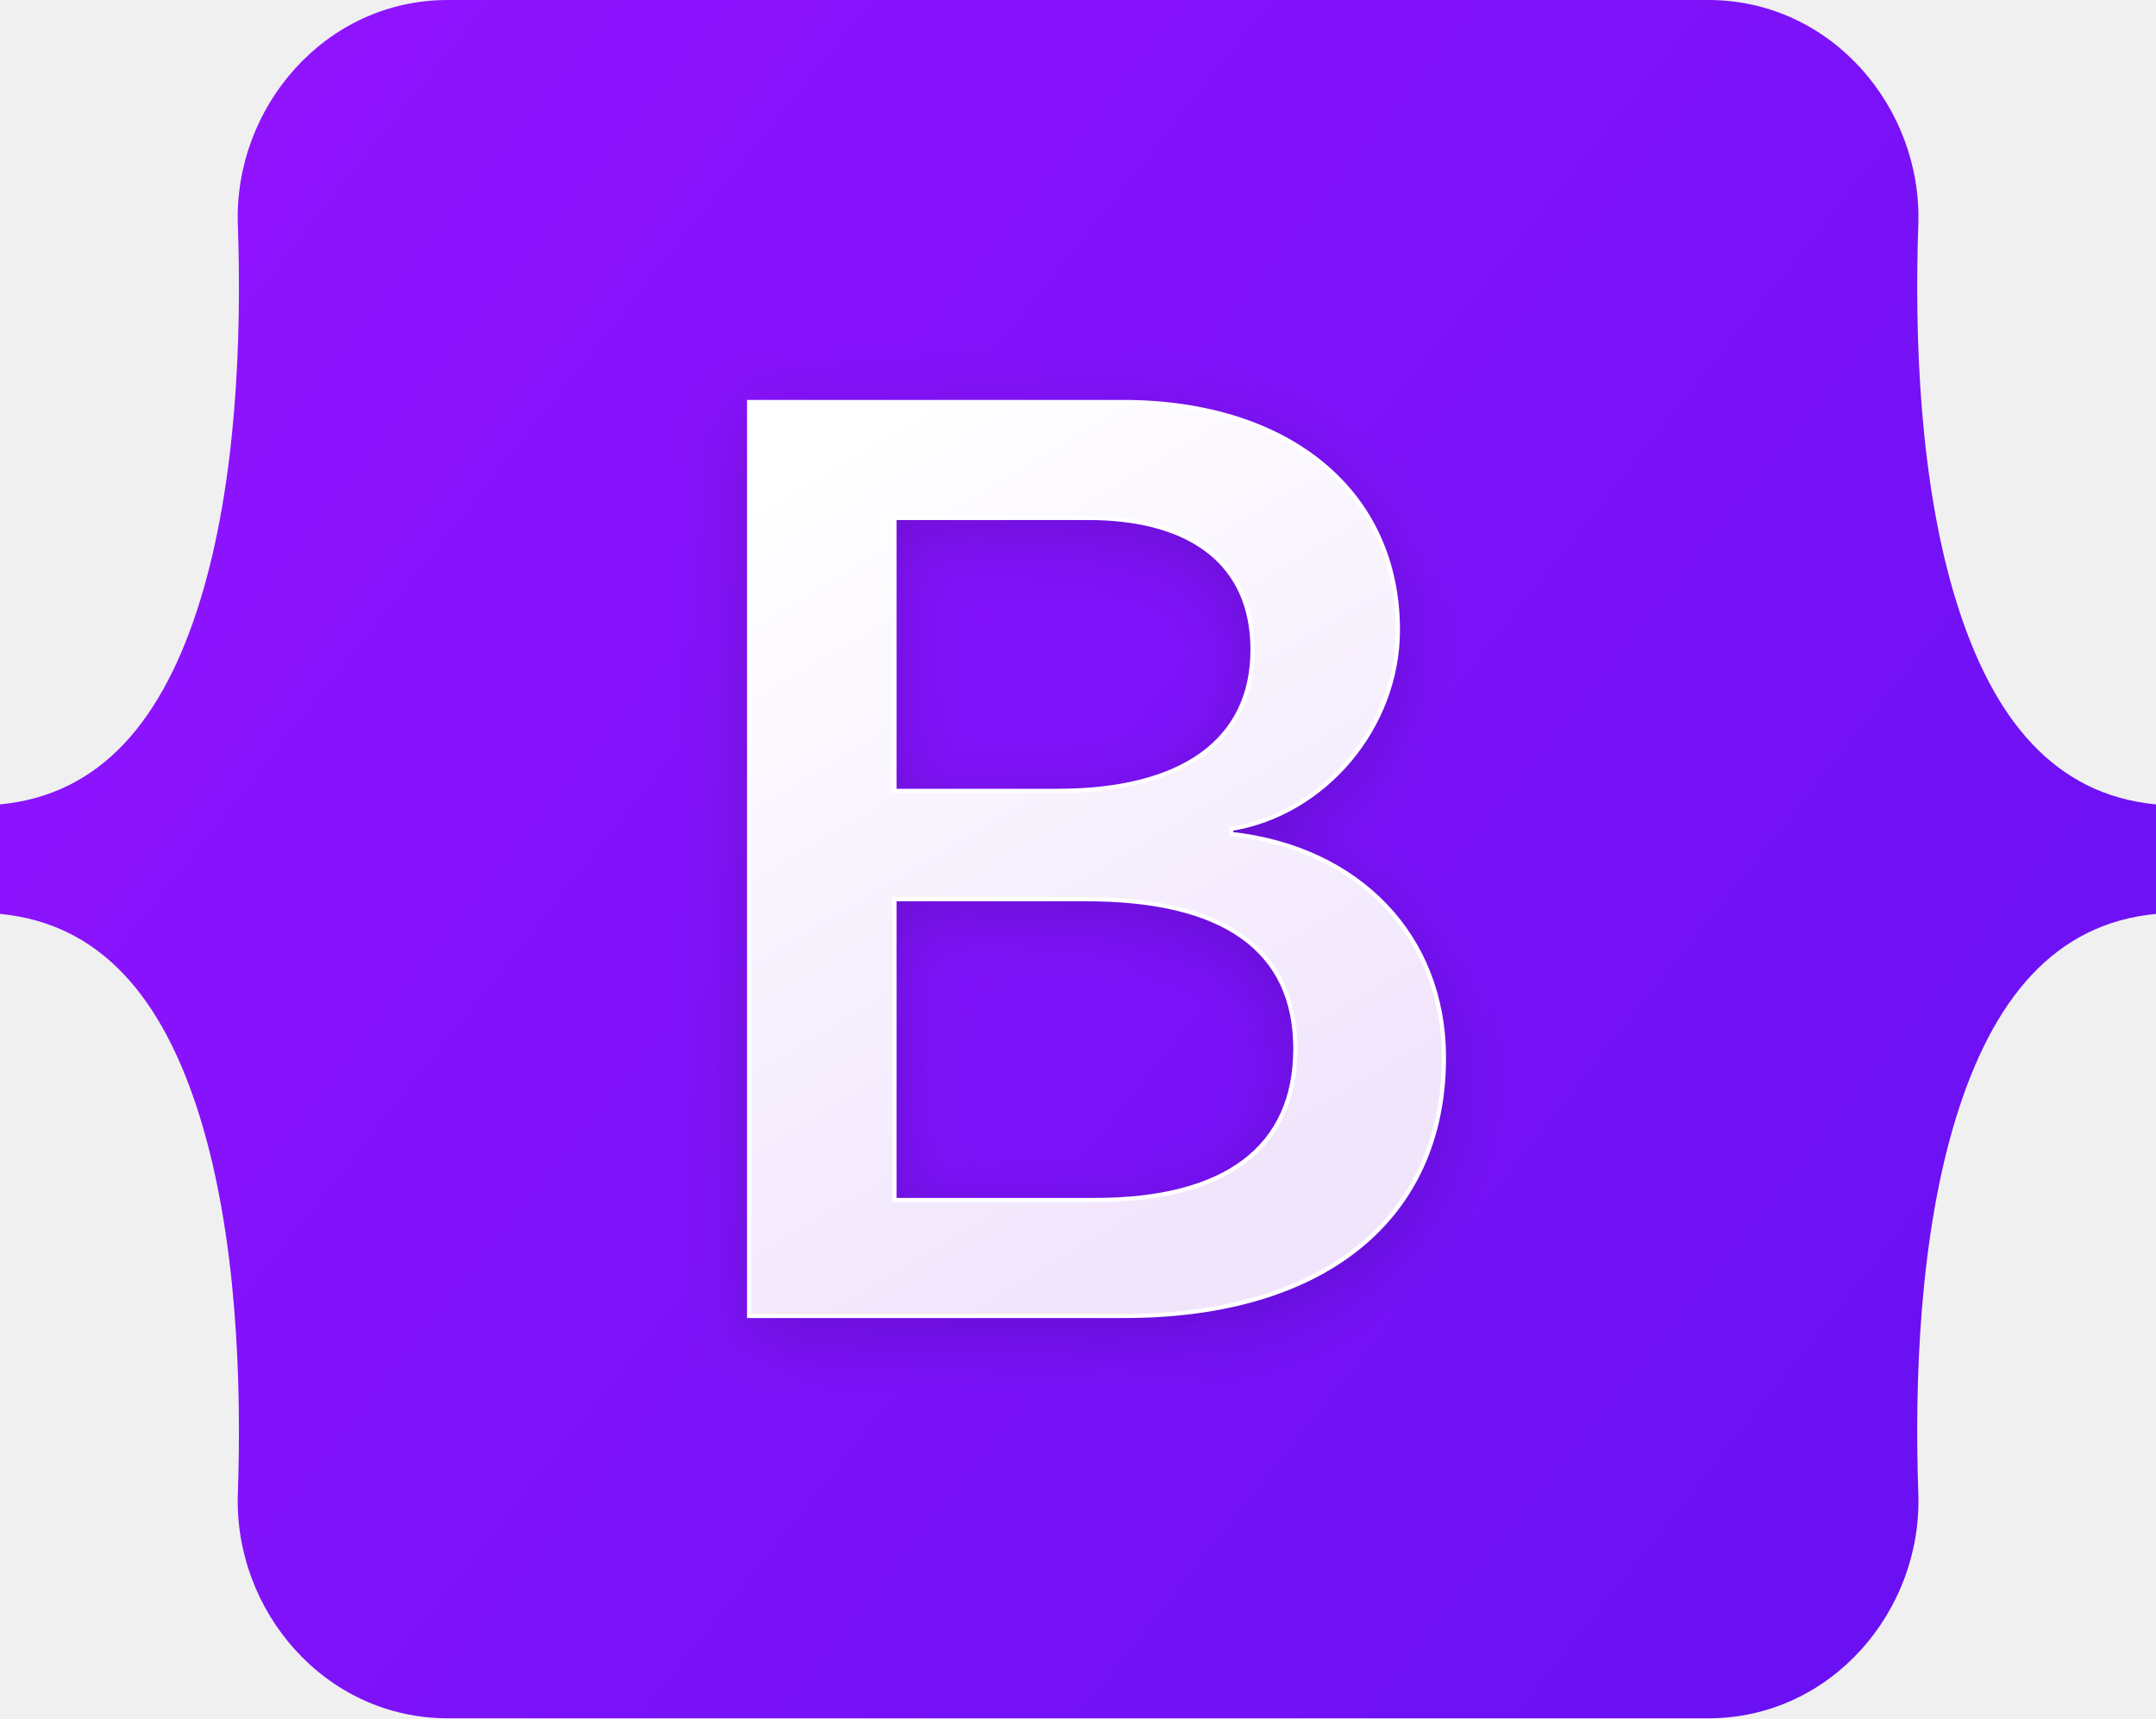
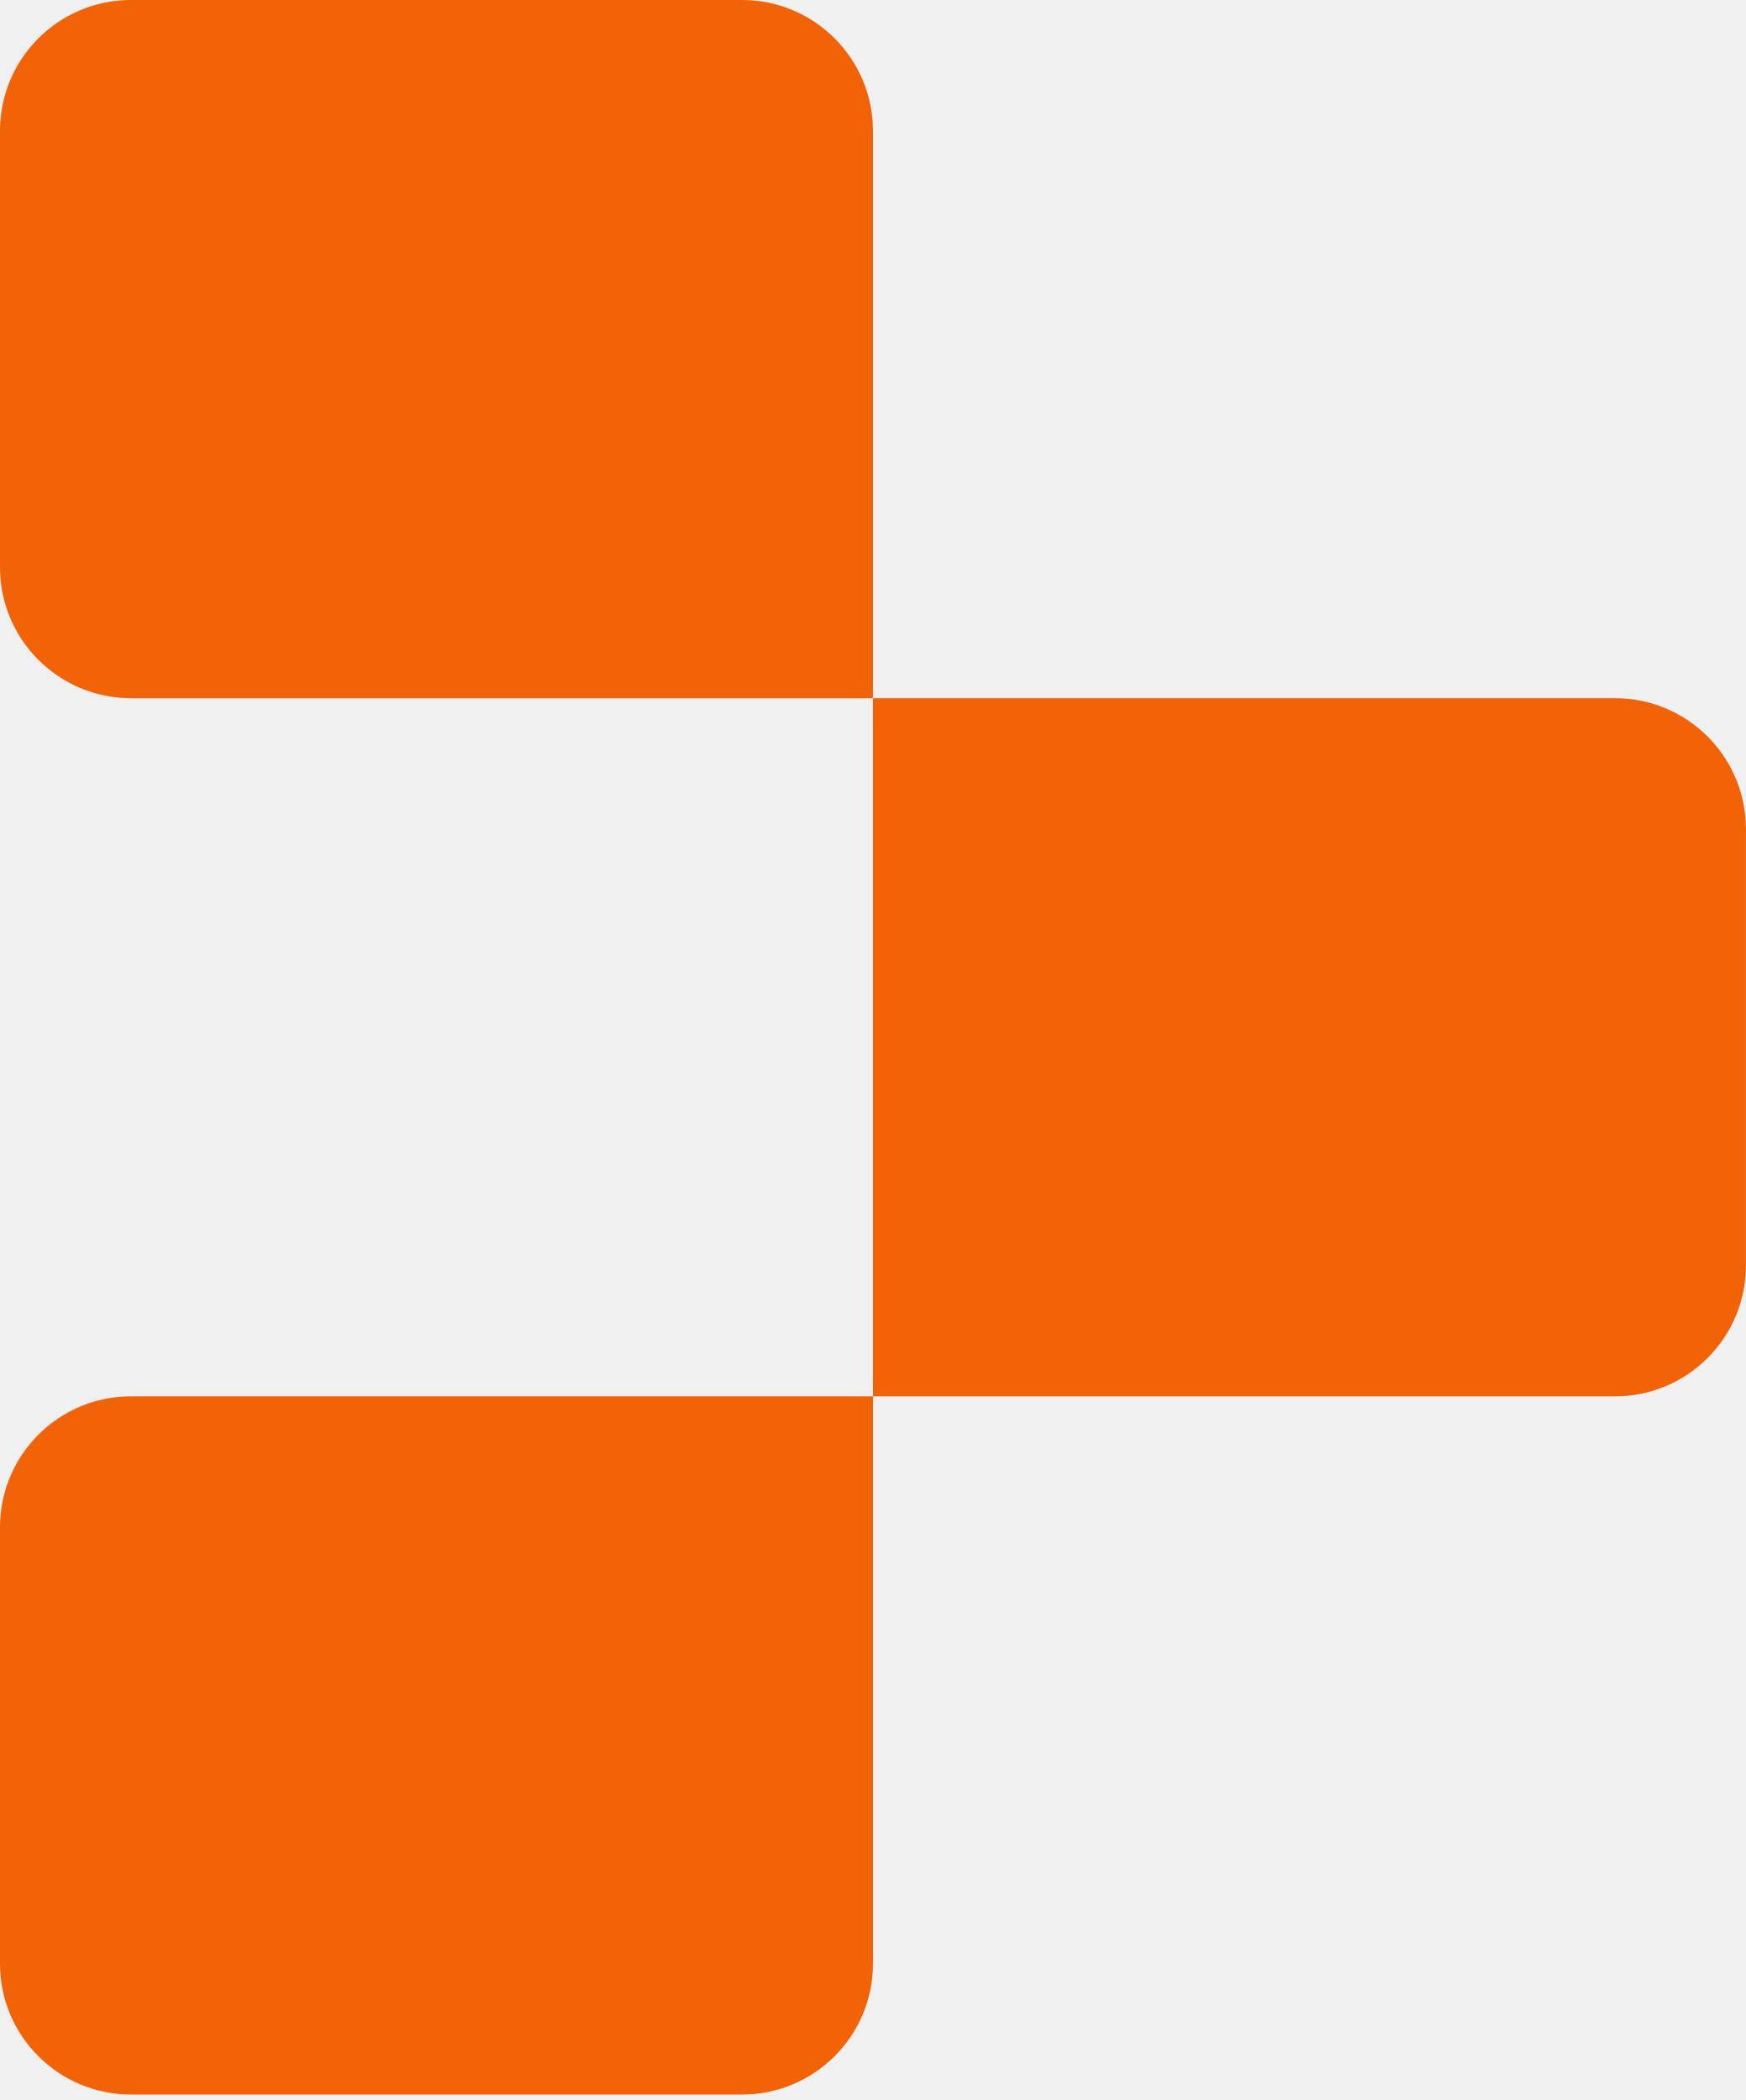
- <svg xmlns="http://www.w3.org/2000/svg" width="512" height="408">
-   <defs>
-     <linearGradient id="bs-logo-a" x1="76.079" x2="523.48" y1="10.798" y2="365.945" gradientUnits="userSpaceOnUse">
-       <stop stop-color="#9013fe" />
-       <stop offset="1" stop-color="#6610f2" />
-     </linearGradient>
-     <linearGradient id="bs-logo-b" x1="193.508" x2="293.514" y1="109.74" y2="278.872" gradientUnits="userSpaceOnUse">
-       <stop stop-color="#fff" />
-       <stop offset="1" stop-color="#f1e5fc" />
-     </linearGradient>
-     <filter id="bs-logo-c" width="197" height="249" x="161.901" y="83.457" color-interpolation-filters="sRGB" filterUnits="userSpaceOnUse">
-       <feFlood flood-opacity="0" result="BackgroundImageFix" />
-       <feColorMatrix in="SourceAlpha" values="0 0 0 0 0 0 0 0 0 0 0 0 0 0 0 0 0 0 127 0" />
-       <feOffset dy="4" />
-       <feGaussianBlur stdDeviation="8" />
-       <feColorMatrix values="0 0 0 0 0 0 0 0 0 0 0 0 0 0 0 0 0 0 0.15 0" />
-       <feBlend in2="BackgroundImageFix" result="effect1_dropShadow" />
-       <feBlend in="SourceGraphic" in2="effect1_dropShadow" result="shape" />
-     </filter>
-   </defs>
-   <path fill="url(#bs-logo-a)" d="M56.481 53.32C55.515 25.58 77.128 0 106.342 0h299.353c29.214 0 50.827 25.58 49.861 53.32-.928 26.647.277 61.165 8.964 89.31 8.715 28.232 23.411 46.077 47.48 48.37v26c-24.069 2.293-38.765 20.138-47.48 48.37-8.687 28.145-9.892 62.663-8.964 89.311.966 27.739-20.647 53.319-49.861 53.319H106.342c-29.214 0-50.827-25.58-49.86-53.319.927-26.648-.278-61.166-8.966-89.311C38.802 237.138 24.07 219.293 0 217v-26c24.069-2.293 38.802-20.138 47.516-48.37 8.688-28.145 9.893-62.663 8.965-89.31z" />
-   <path fill="url(#bs-logo-b)" filter="url(#bs-logo-c)" stroke="#fff" d="M267.103 312.457c47.297 0 75.798-23.158 75.798-61.355 0-28.873-20.336-49.776-50.532-53.085v-1.203c22.185-3.609 39.594-24.211 39.594-47.219 0-32.783-25.882-54.138-65.322-54.138h-88.74v217h89.202zm-54.692-189.48h45.911c24.958 0 39.131 11.128 39.131 31.279 0 21.505-16.484 33.535-46.372 33.535h-38.67v-64.814zm0 161.961v-71.431h45.602c32.661 0 49.608 12.03 49.608 35.49 0 23.459-16.484 35.941-47.605 35.941h-47.605z" />
+ <svg xmlns="http://www.w3.org/2000/svg" width="256px" height="308px" viewBox="0 0 256 308" version="1.1" preserveAspectRatio="xMidYMid">
+   <g>
+     <path d="M0,19.2 C0,8.596 8.596,-2.13162821e-14 19.2,-2.13162821e-14 L108.8,-2.13162821e-14 C119.404,-2.13162821e-14 128,8.596 128,19.2 L128,102.4 L19.2,102.4 C8.596,102.4 0,93.804 0,83.2 L0,19.2 Z M128,102.4 L236.8,102.4 C247.404,102.4 256,110.996 256,121.6 L256,185.6 C256,196.204 247.404,204.8 236.8,204.8 L128,204.8 L128,102.4 Z M0,224 C0,213.396 8.596,204.8 19.2,204.8 L128,204.8 L128,288 C128,298.604 119.404,307.2 108.8,307.2 L19.2,307.2 C8.596,307.2 0,298.604 0,288 L0,224 Z" fill="#F26207" />
+   </g>
</svg>
